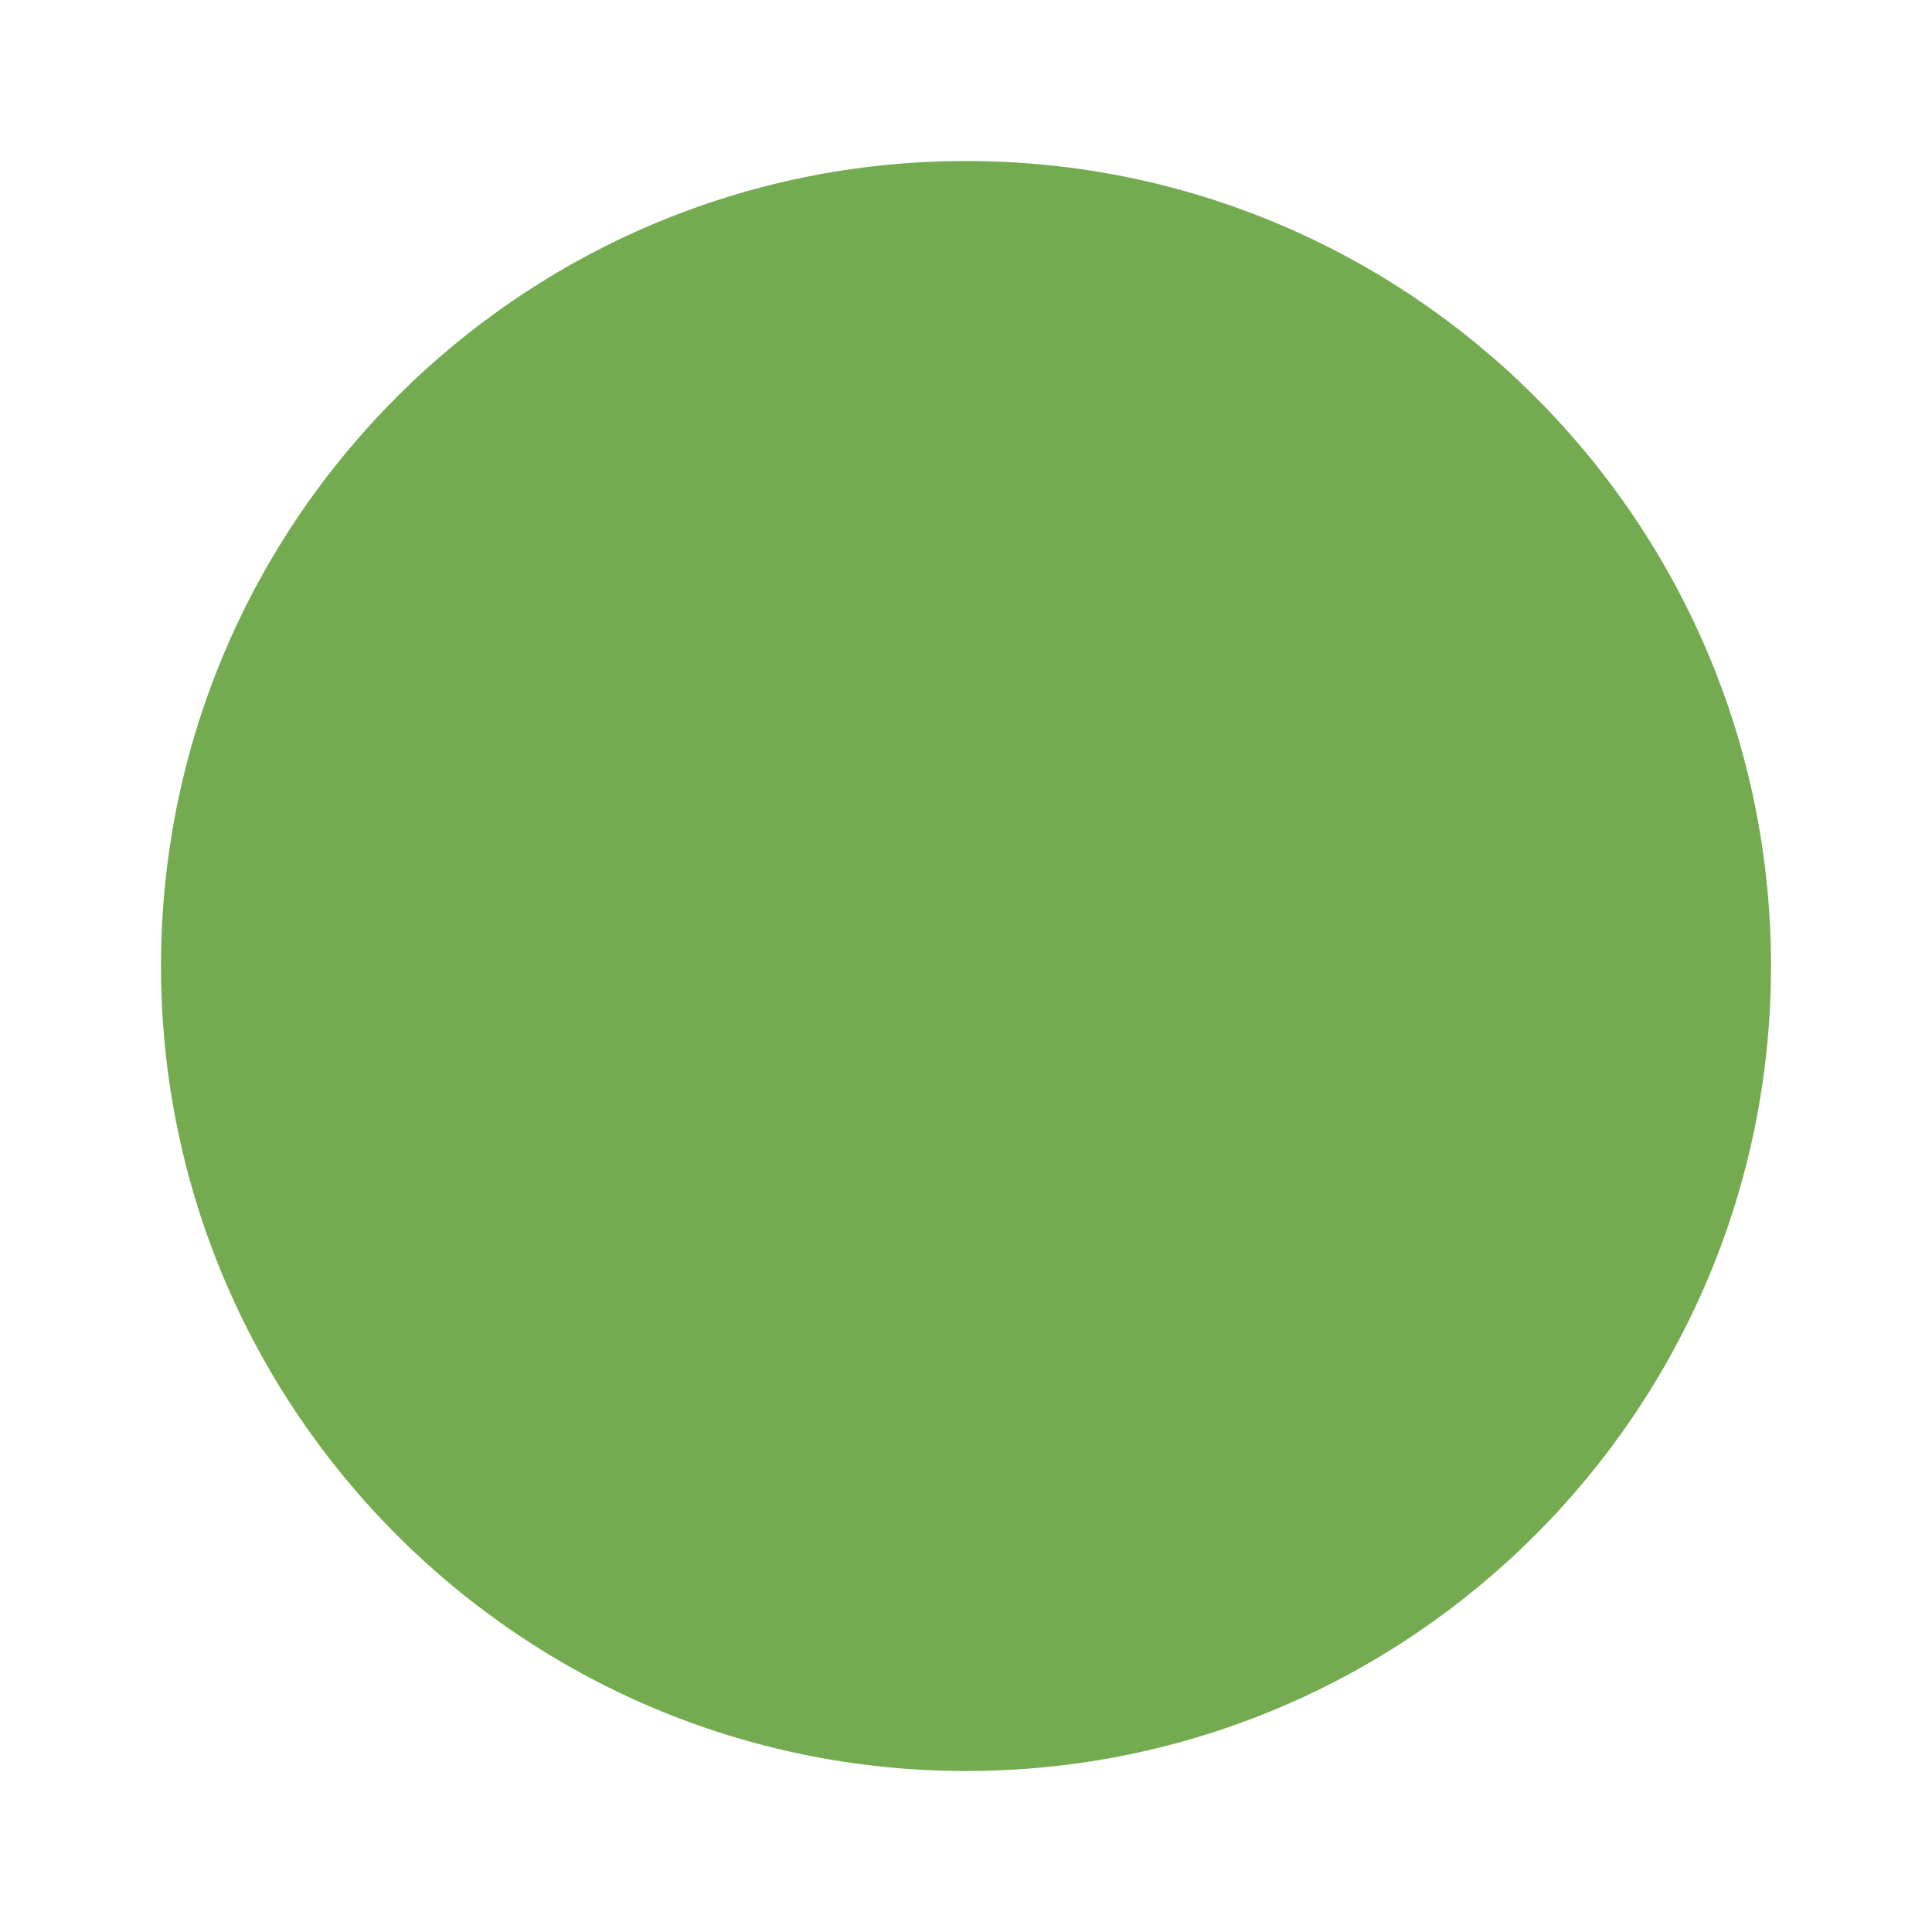
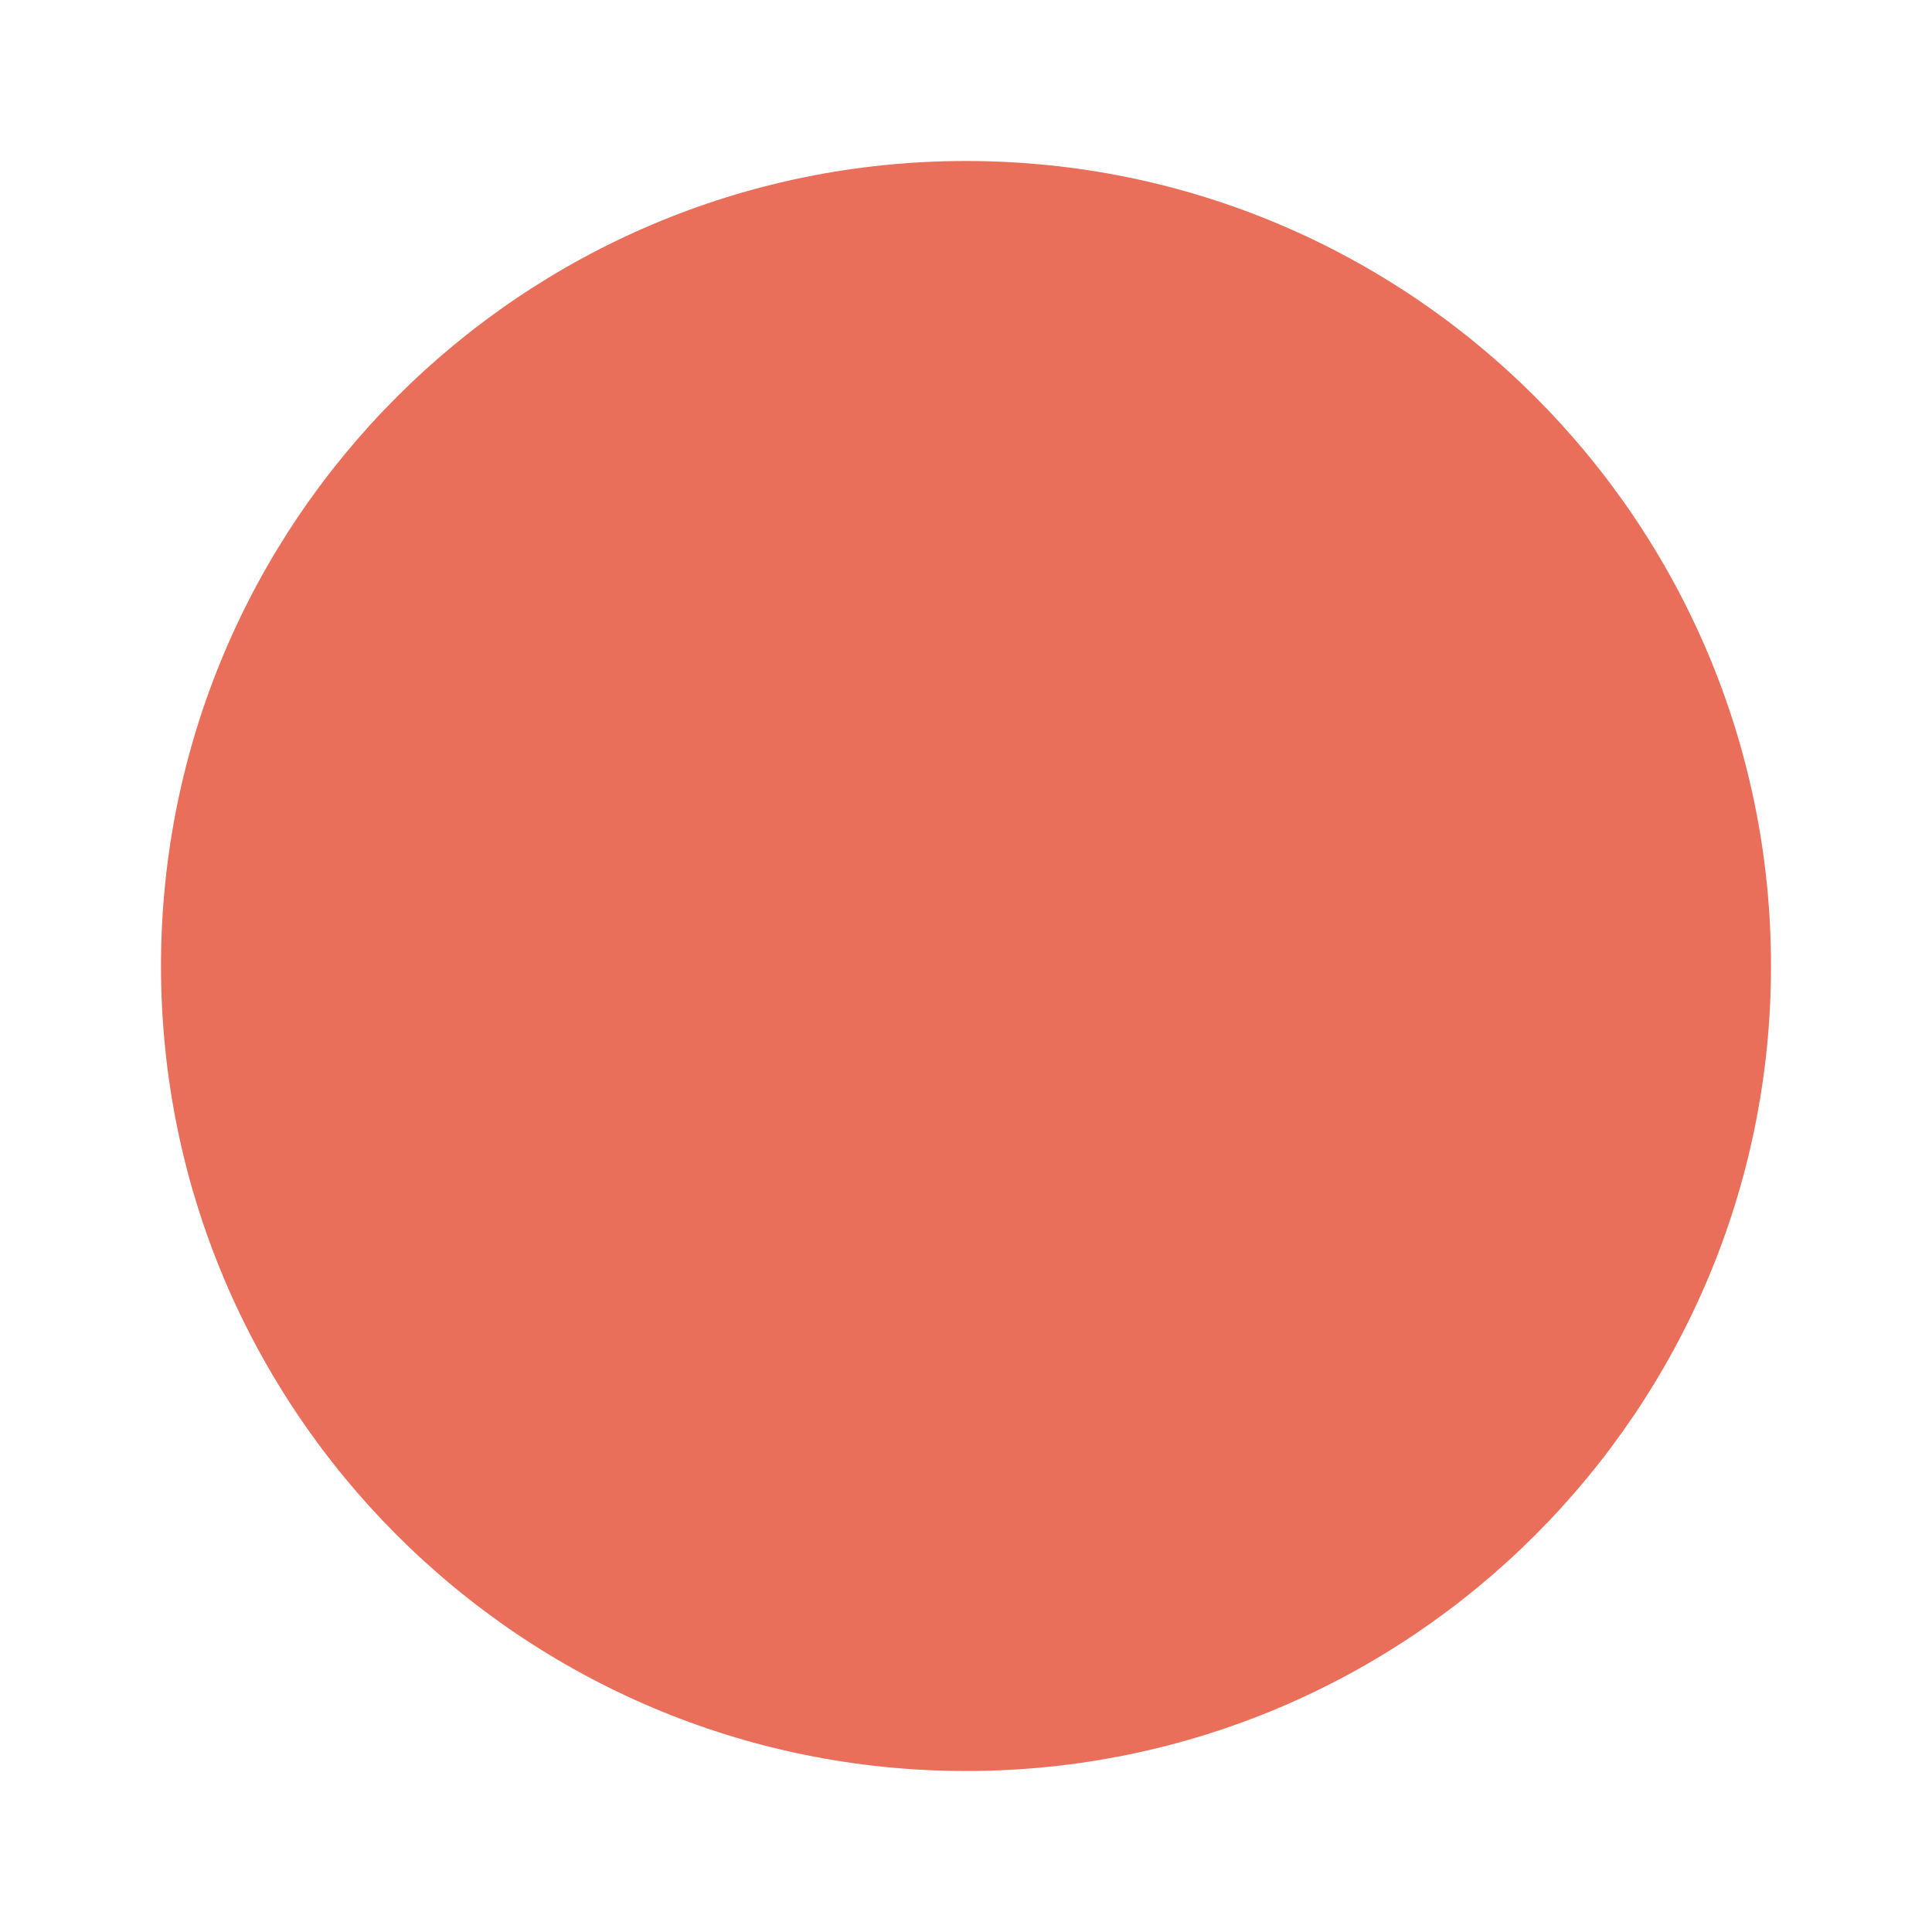
<svg xmlns="http://www.w3.org/2000/svg" version="1.1" width="24" height="24" viewBox="0 0 24 24">
-   <path fill="#74AB50" d="M12,2C6.48,2 2,6.48 2,12C2,17.52 6.48,22 12,22C17.52,22 22,17.52 22,12C22,6.48 17.52,2 12,2Z" />
+   <path fill="#EA6F5A" d="M12,2C6.48,2 2,6.48 2,12C2,17.52 6.48,22 12,22C17.52,22 22,17.52 22,12C22,6.48 17.52,2 12,2Z" />
</svg>
